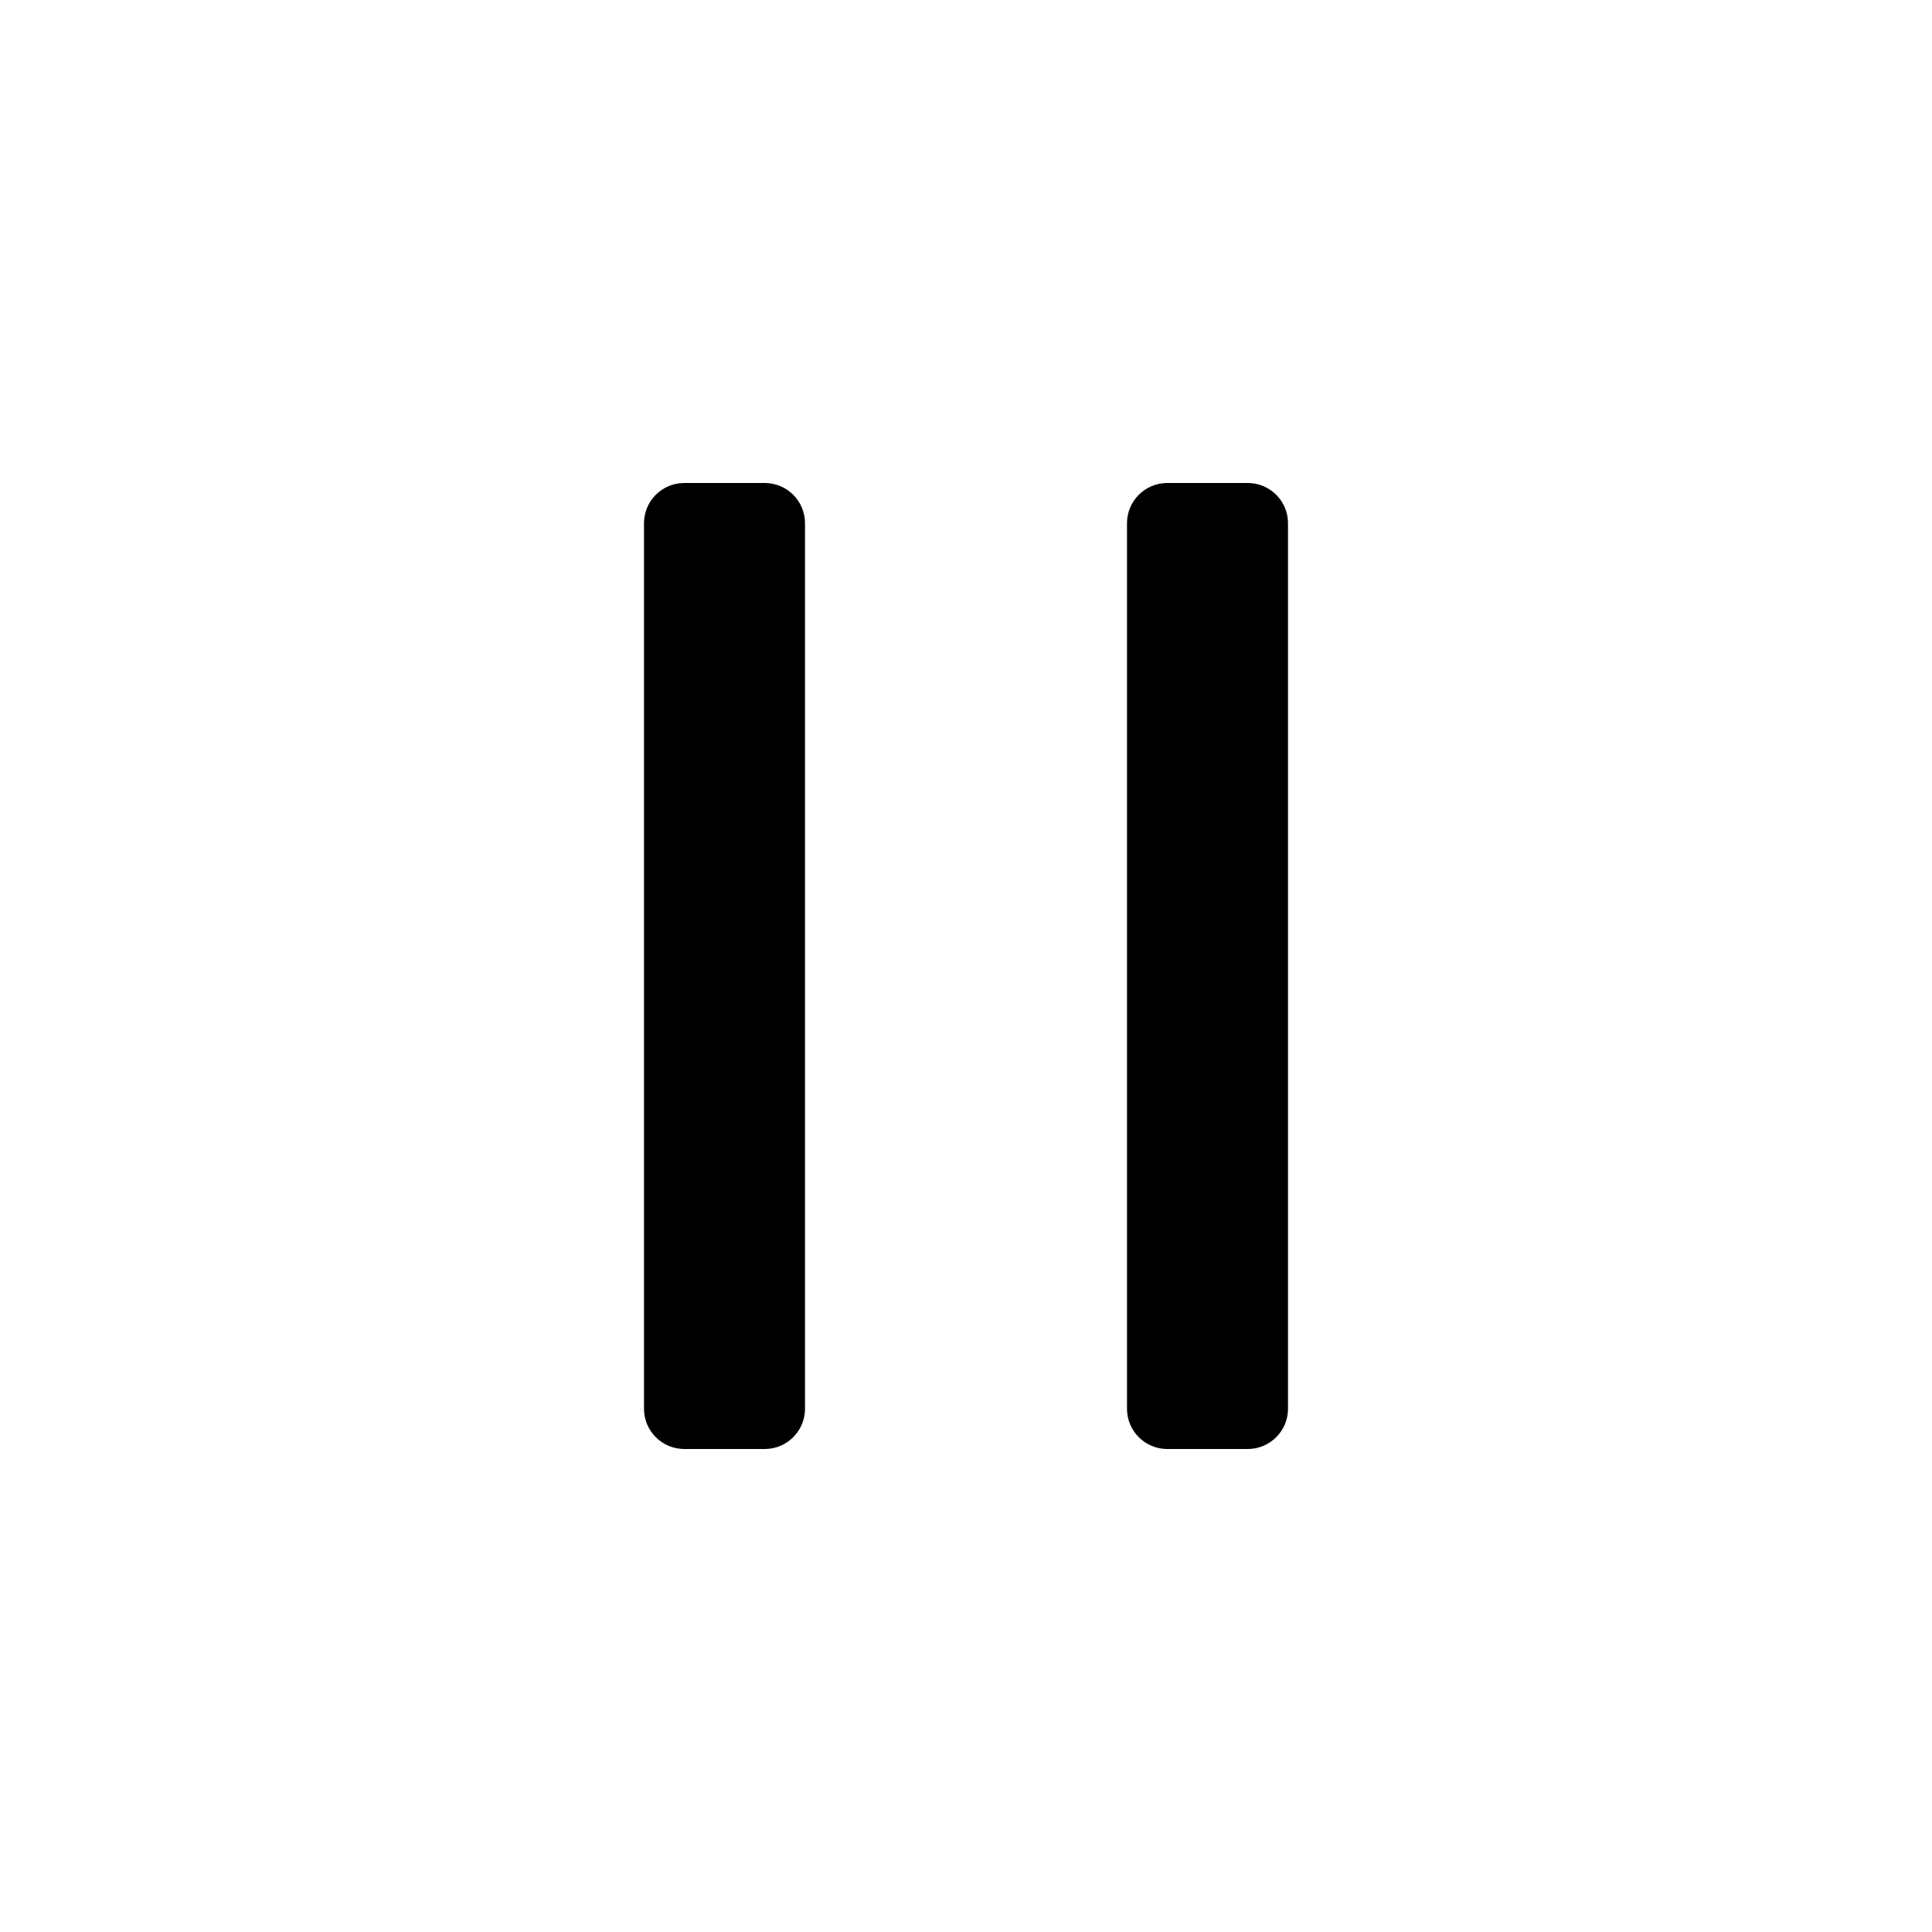
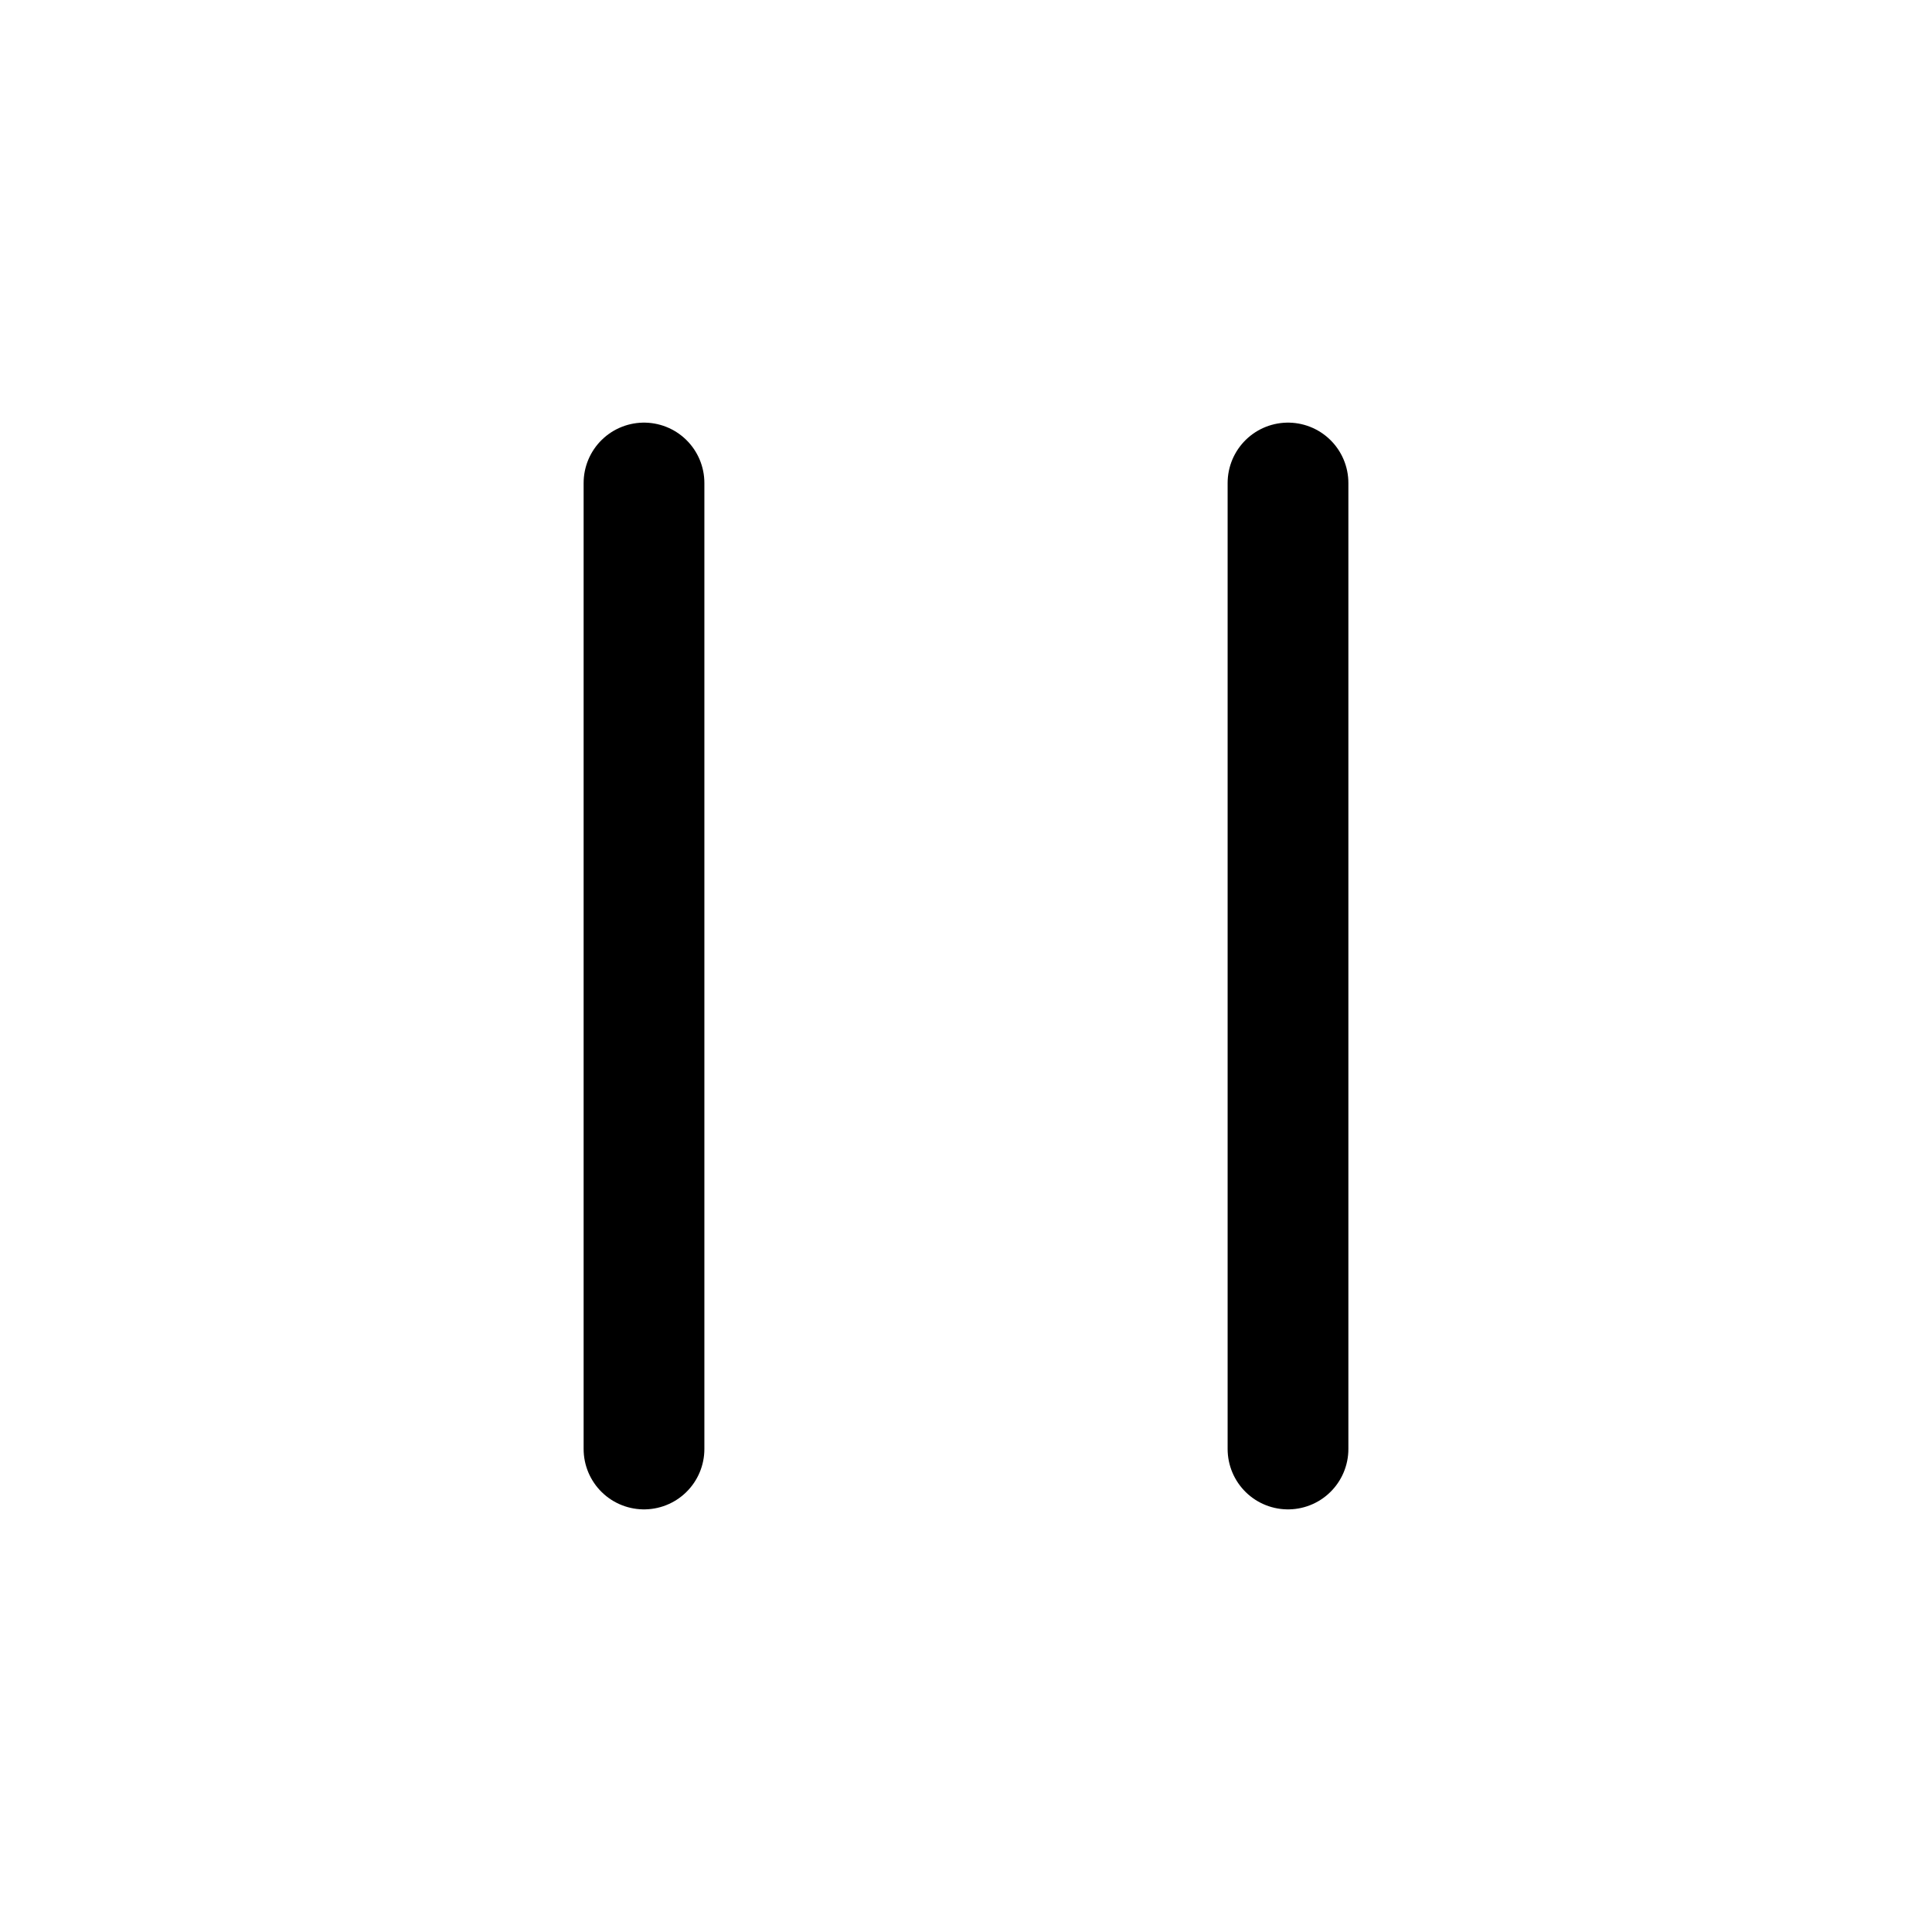
<svg xmlns="http://www.w3.org/2000/svg" width="24" height="24" viewBox="0 0 24 24" fill="none">
-   <rect x="8" y="6" width="2" height="12" rx="0.5" fill="currentColor" />
-   <rect x="14" y="6" width="2" height="12" rx="0.5" fill="currentColor" />
+   <path d="M8 6V18" stroke="currentColor" stroke-width="1.5" stroke-linecap="round" />
+   <path d="M16 6V18" stroke="currentColor" stroke-width="1.5" stroke-linecap="round" />
</svg>
